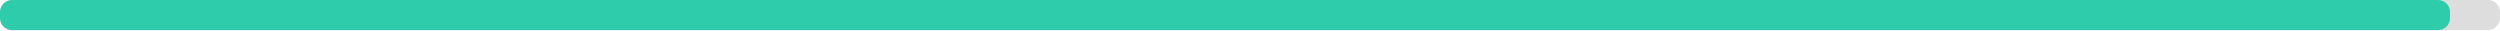
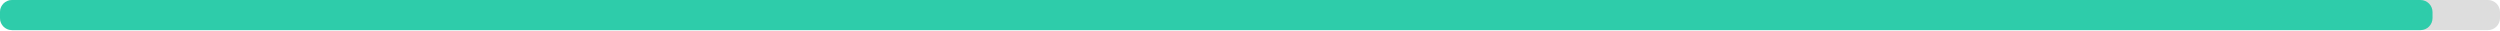
<svg xmlns="http://www.w3.org/2000/svg" width="830" height="10">
  <g>
    <rect style="fill: #ddd;" height="10" width="830" rx="4" y="0" x="0" />
-     <rect style="fill: #2eccaa;" height="10" width="813.4" rx="4" y="0" x="0" />
+     <rect style="fill: #2eccaa;" height="10" width="807.6" rx="4" y="0" x="0" />
  </g>
</svg>
